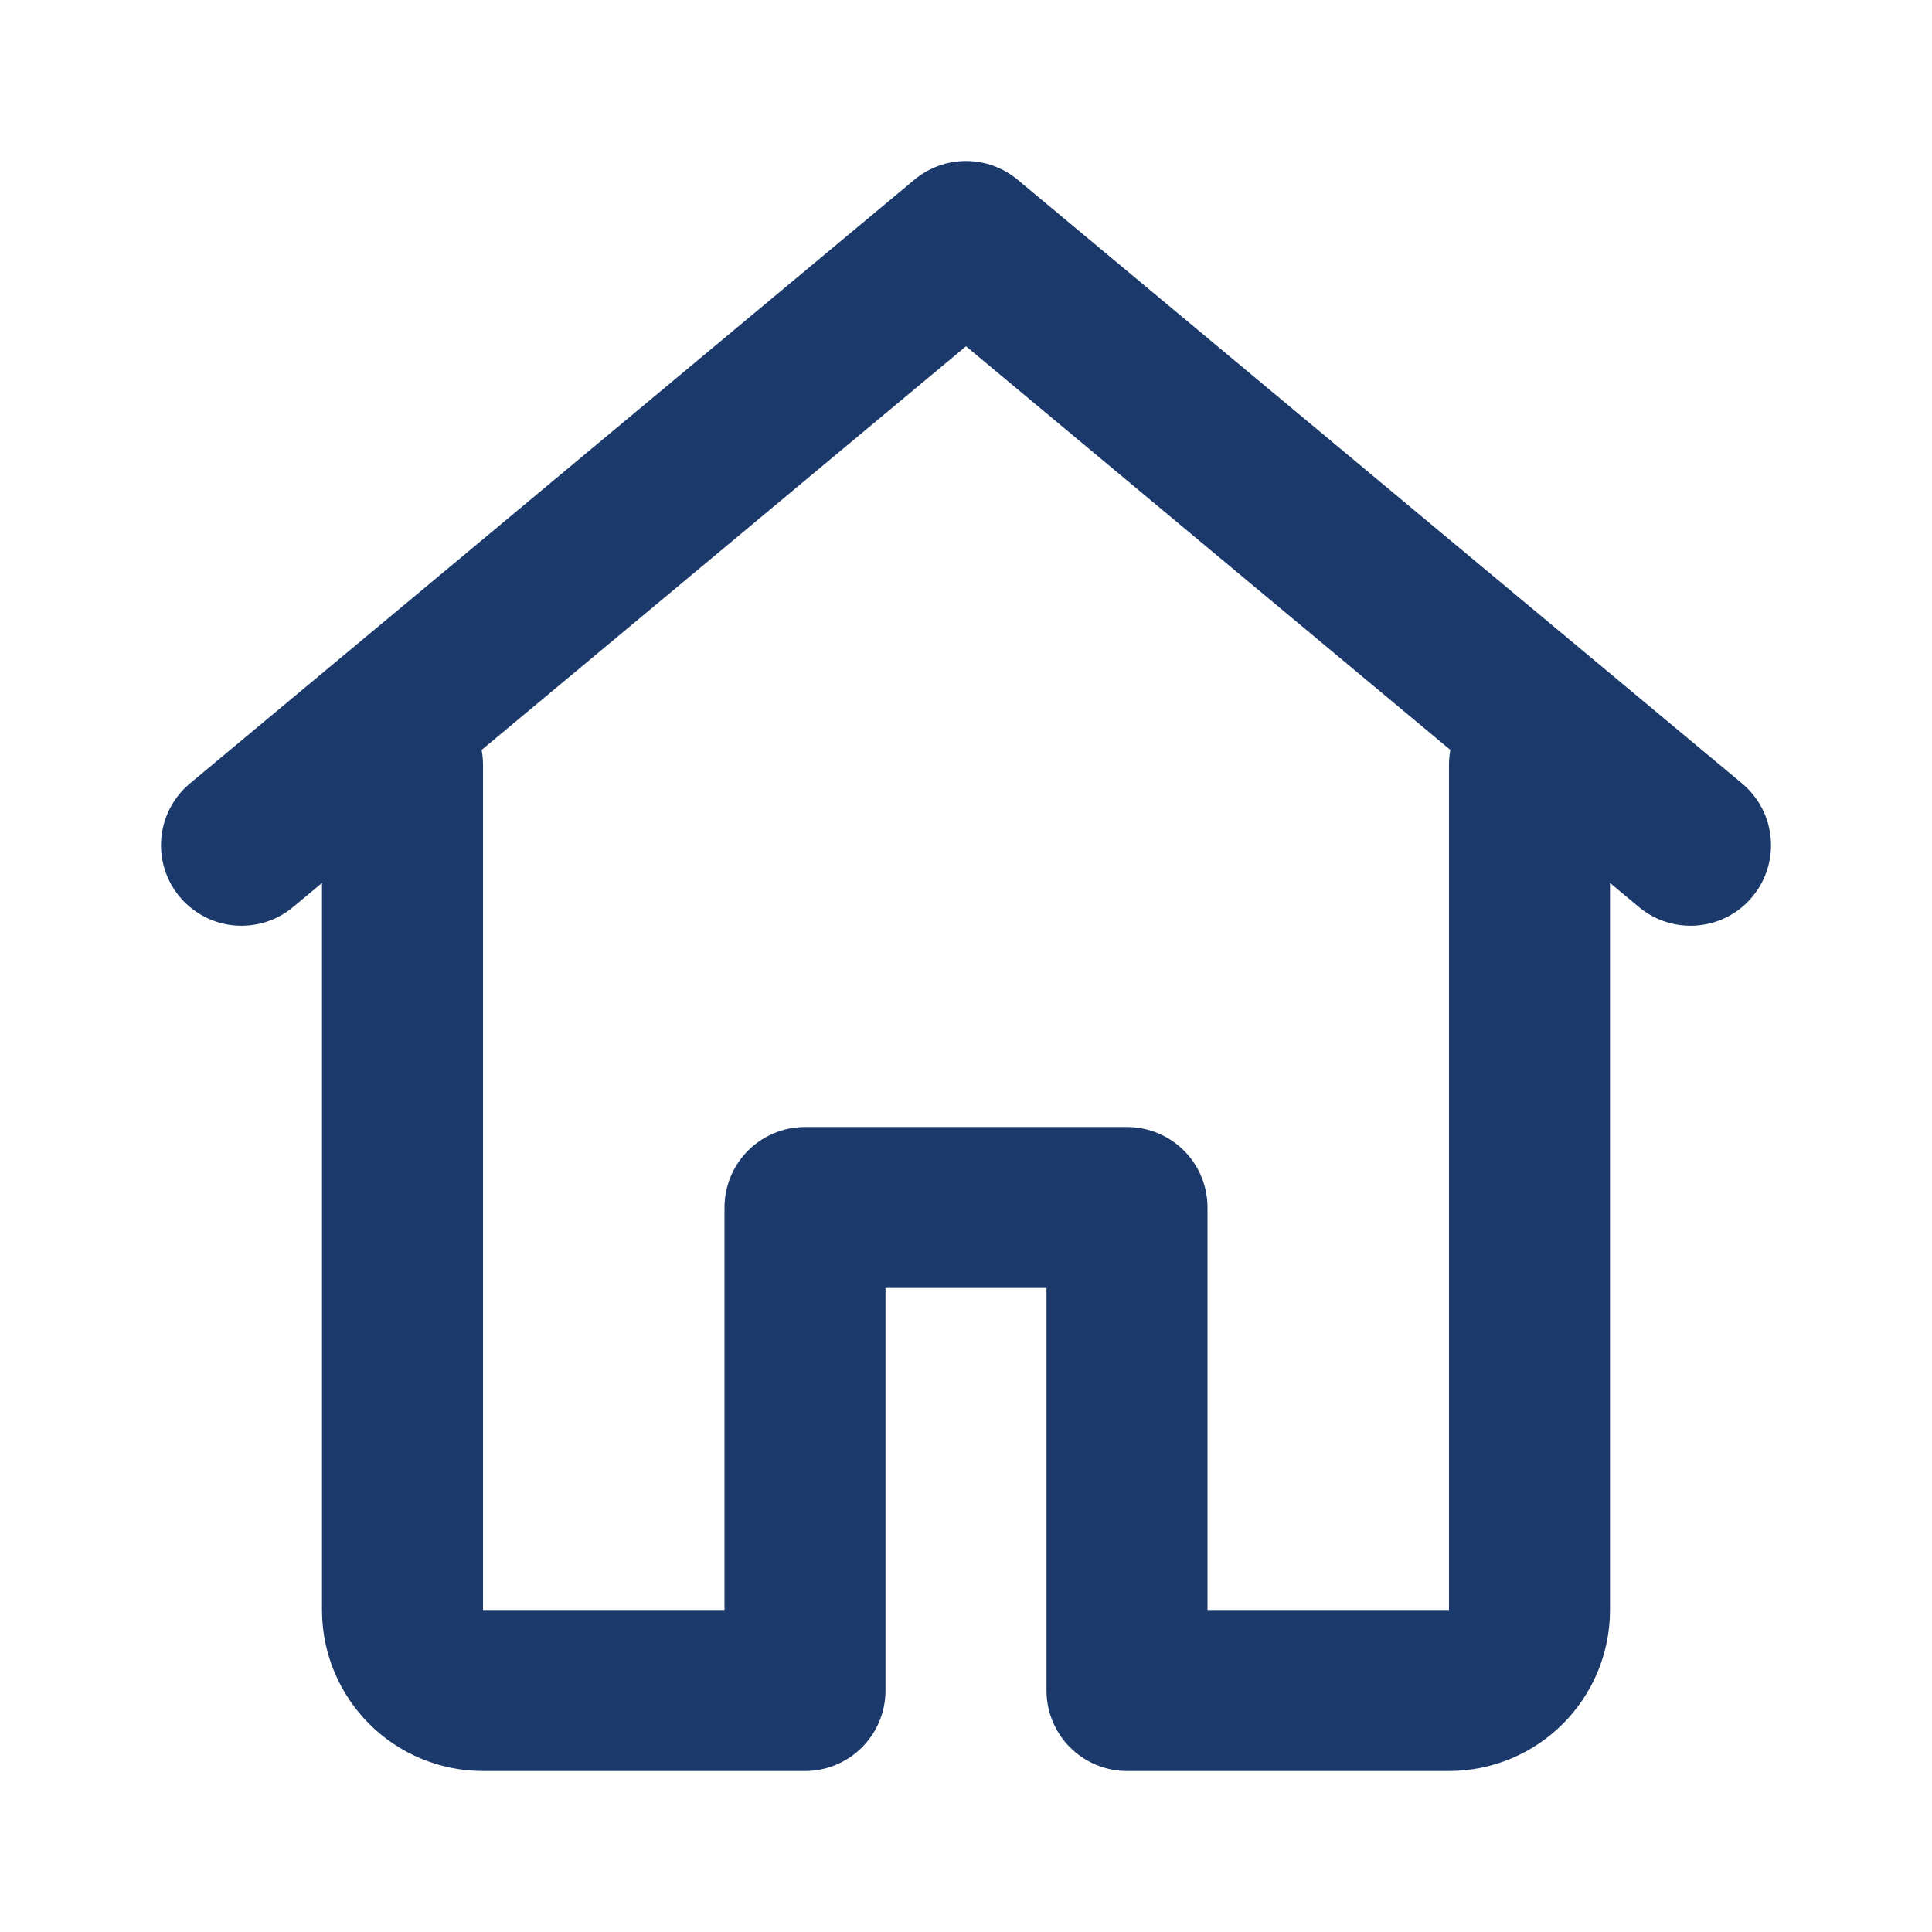
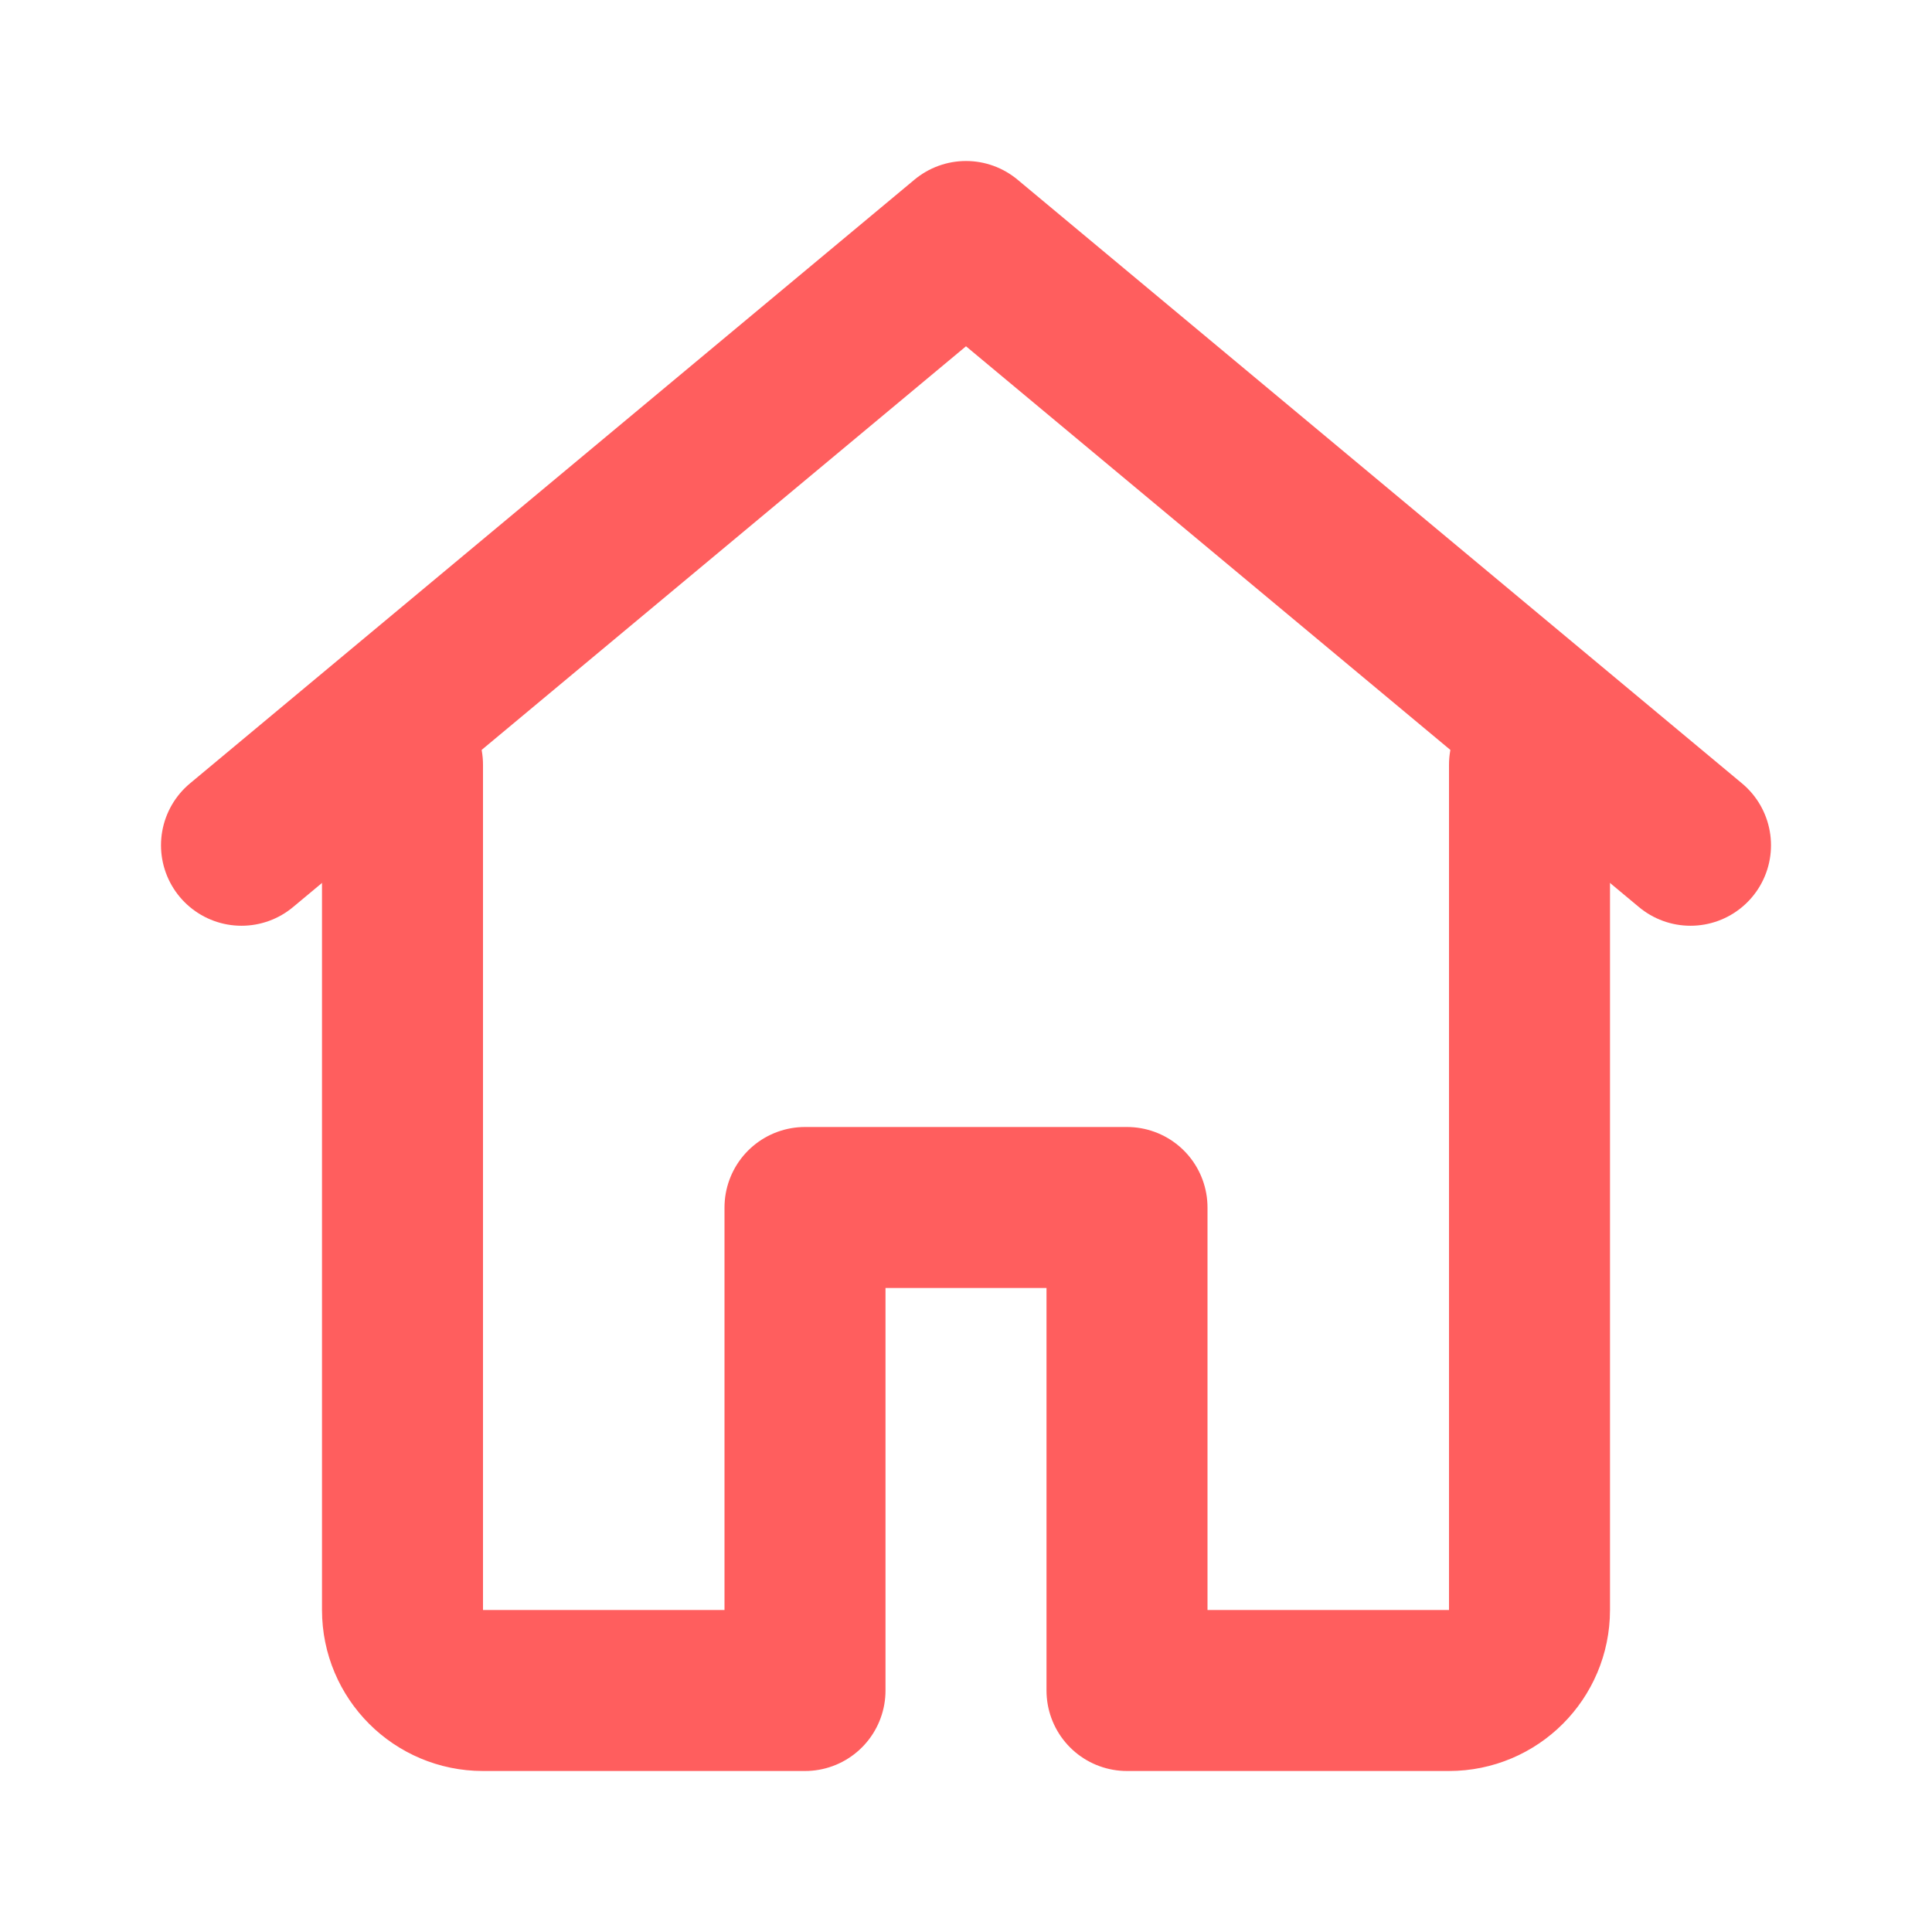
- <svg xmlns="http://www.w3.org/2000/svg" width="24" height="24" viewBox="0 0 24 24" fill="none" stroke="#1B3A6B" stroke-width="2" stroke-linecap="round" stroke-linejoin="round">
+ <svg xmlns="http://www.w3.org/2000/svg" width="24" height="24" viewBox="0 0 24 24" fill="none" stroke="#FF5E5E" stroke-width="2" stroke-linecap="round" stroke-linejoin="round">
  <path d="M3 10.5 12 3l9 7.5" />
  <path d="M5 9.5V20a1 1 0 0 0 1 1h4v-6h4v6h4a1 1 0 0 0 1-1V9.5" />
</svg>
